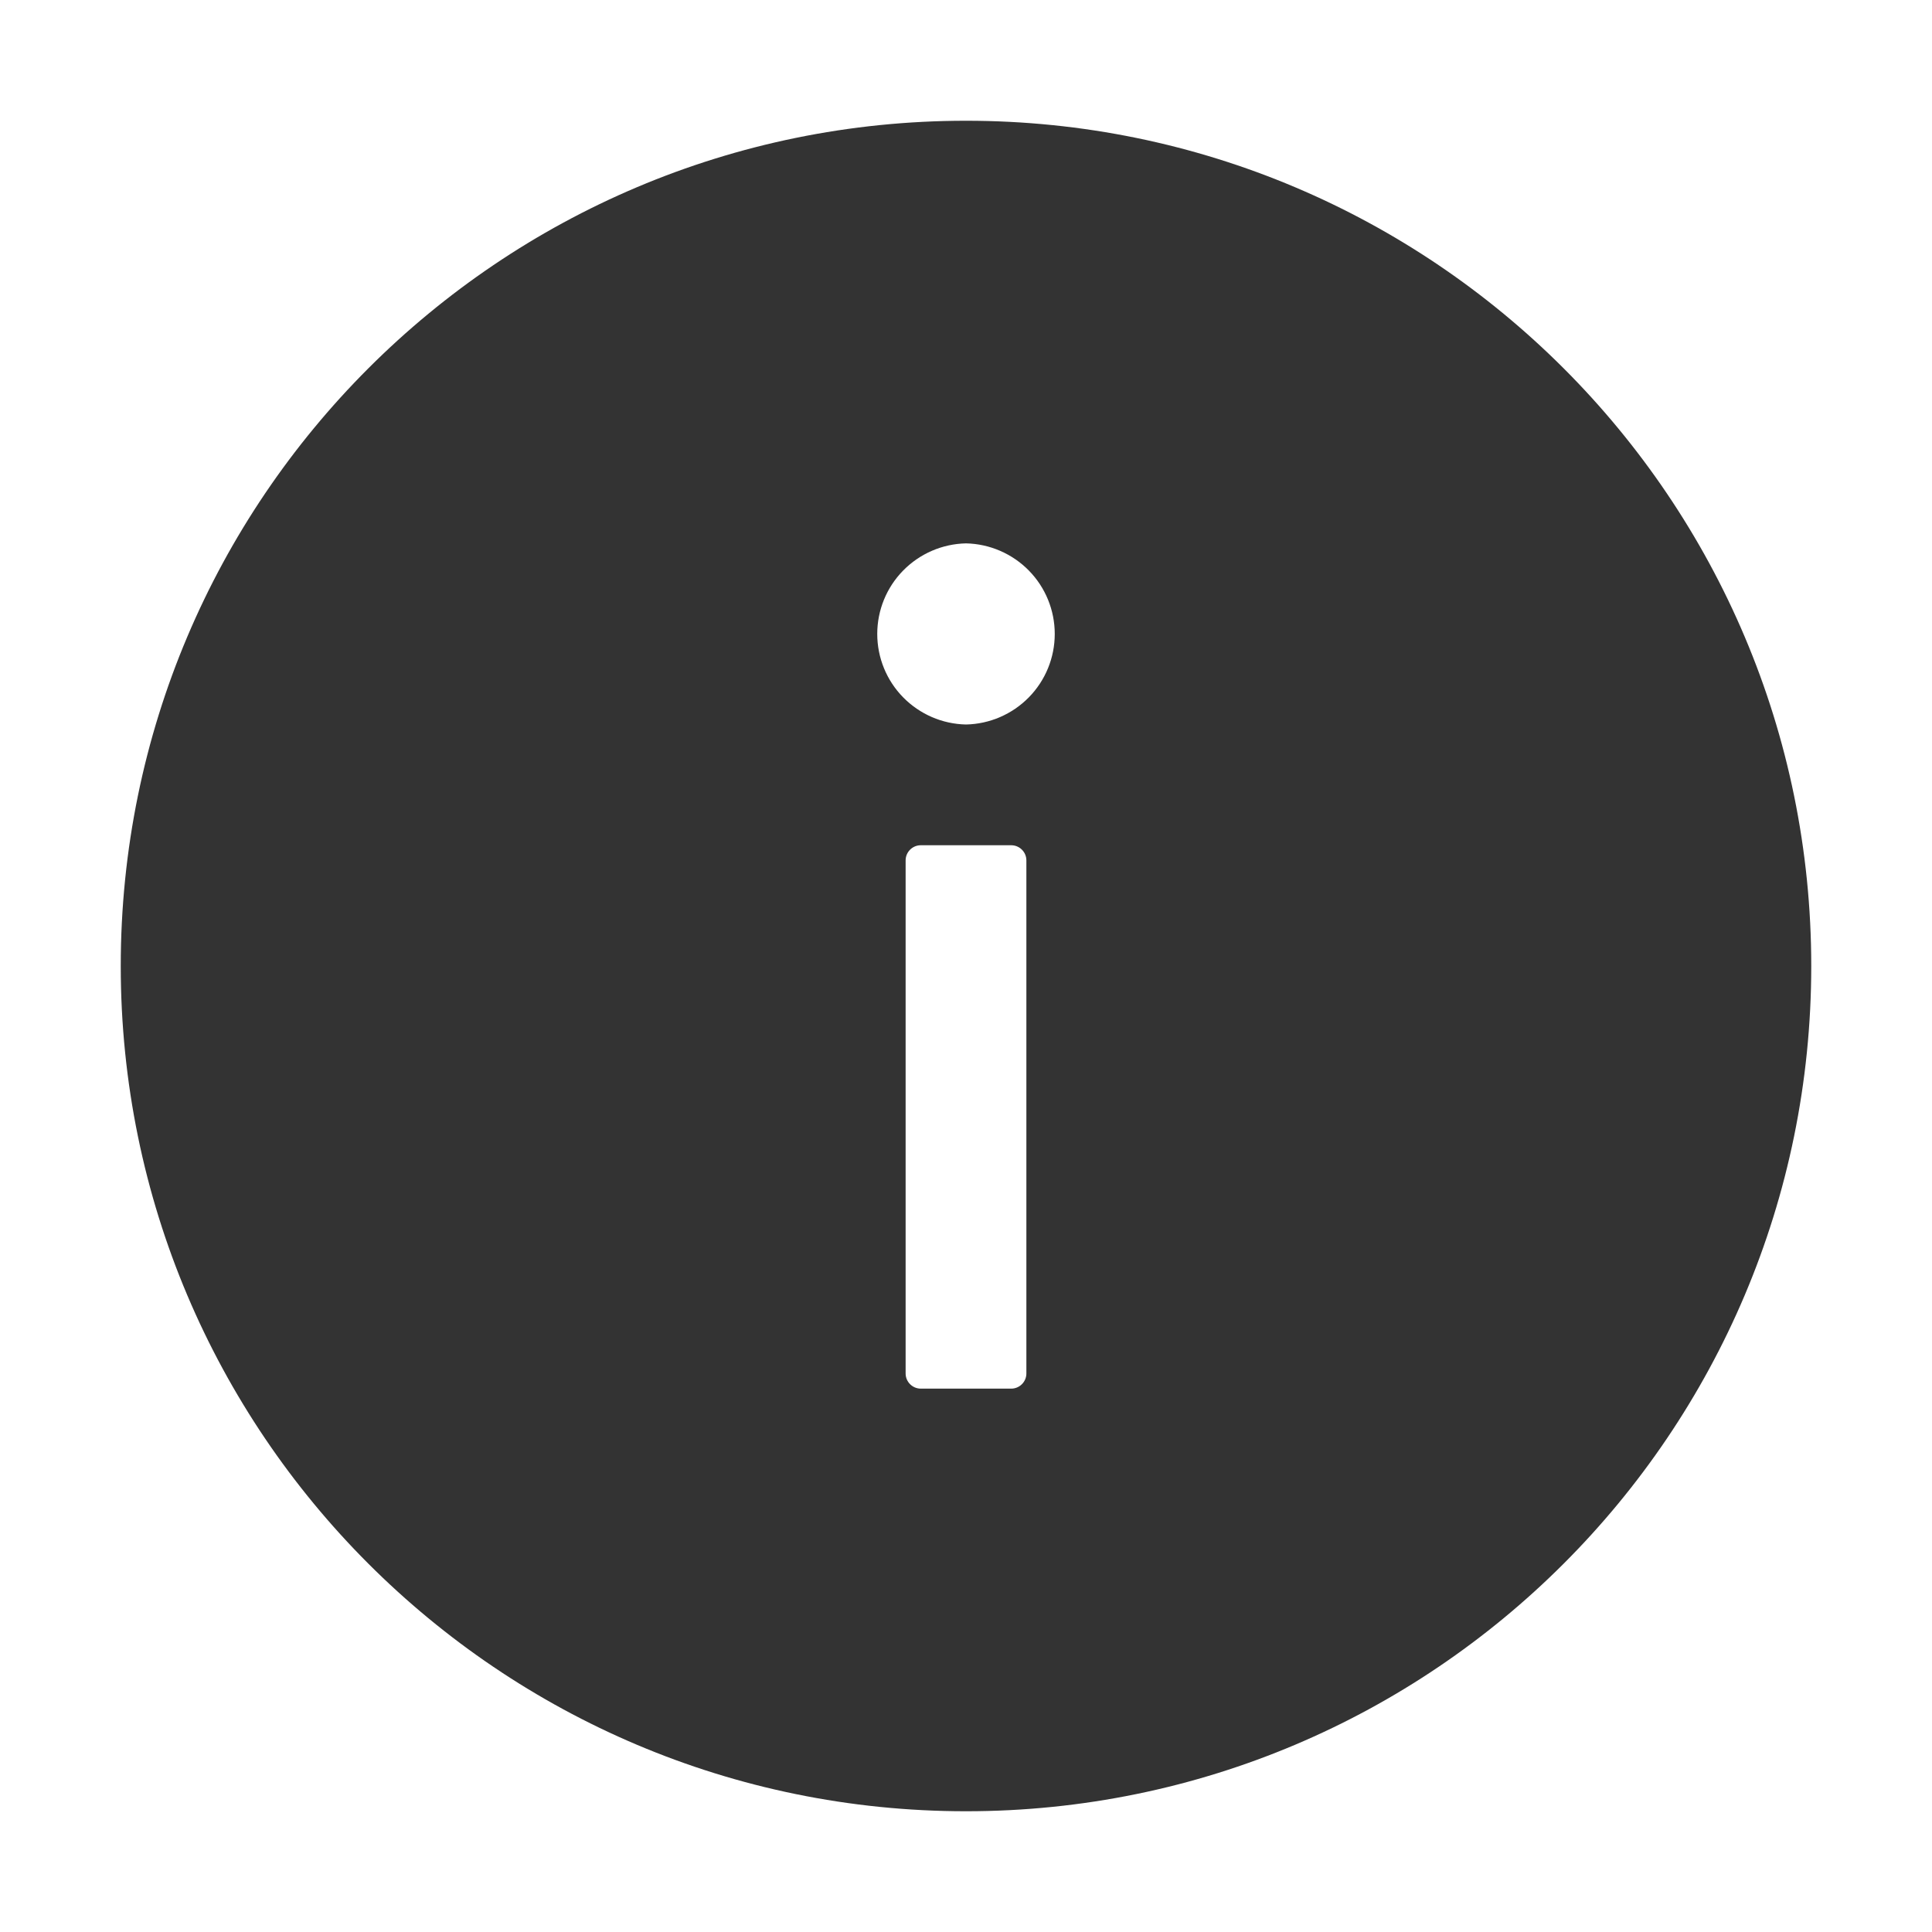
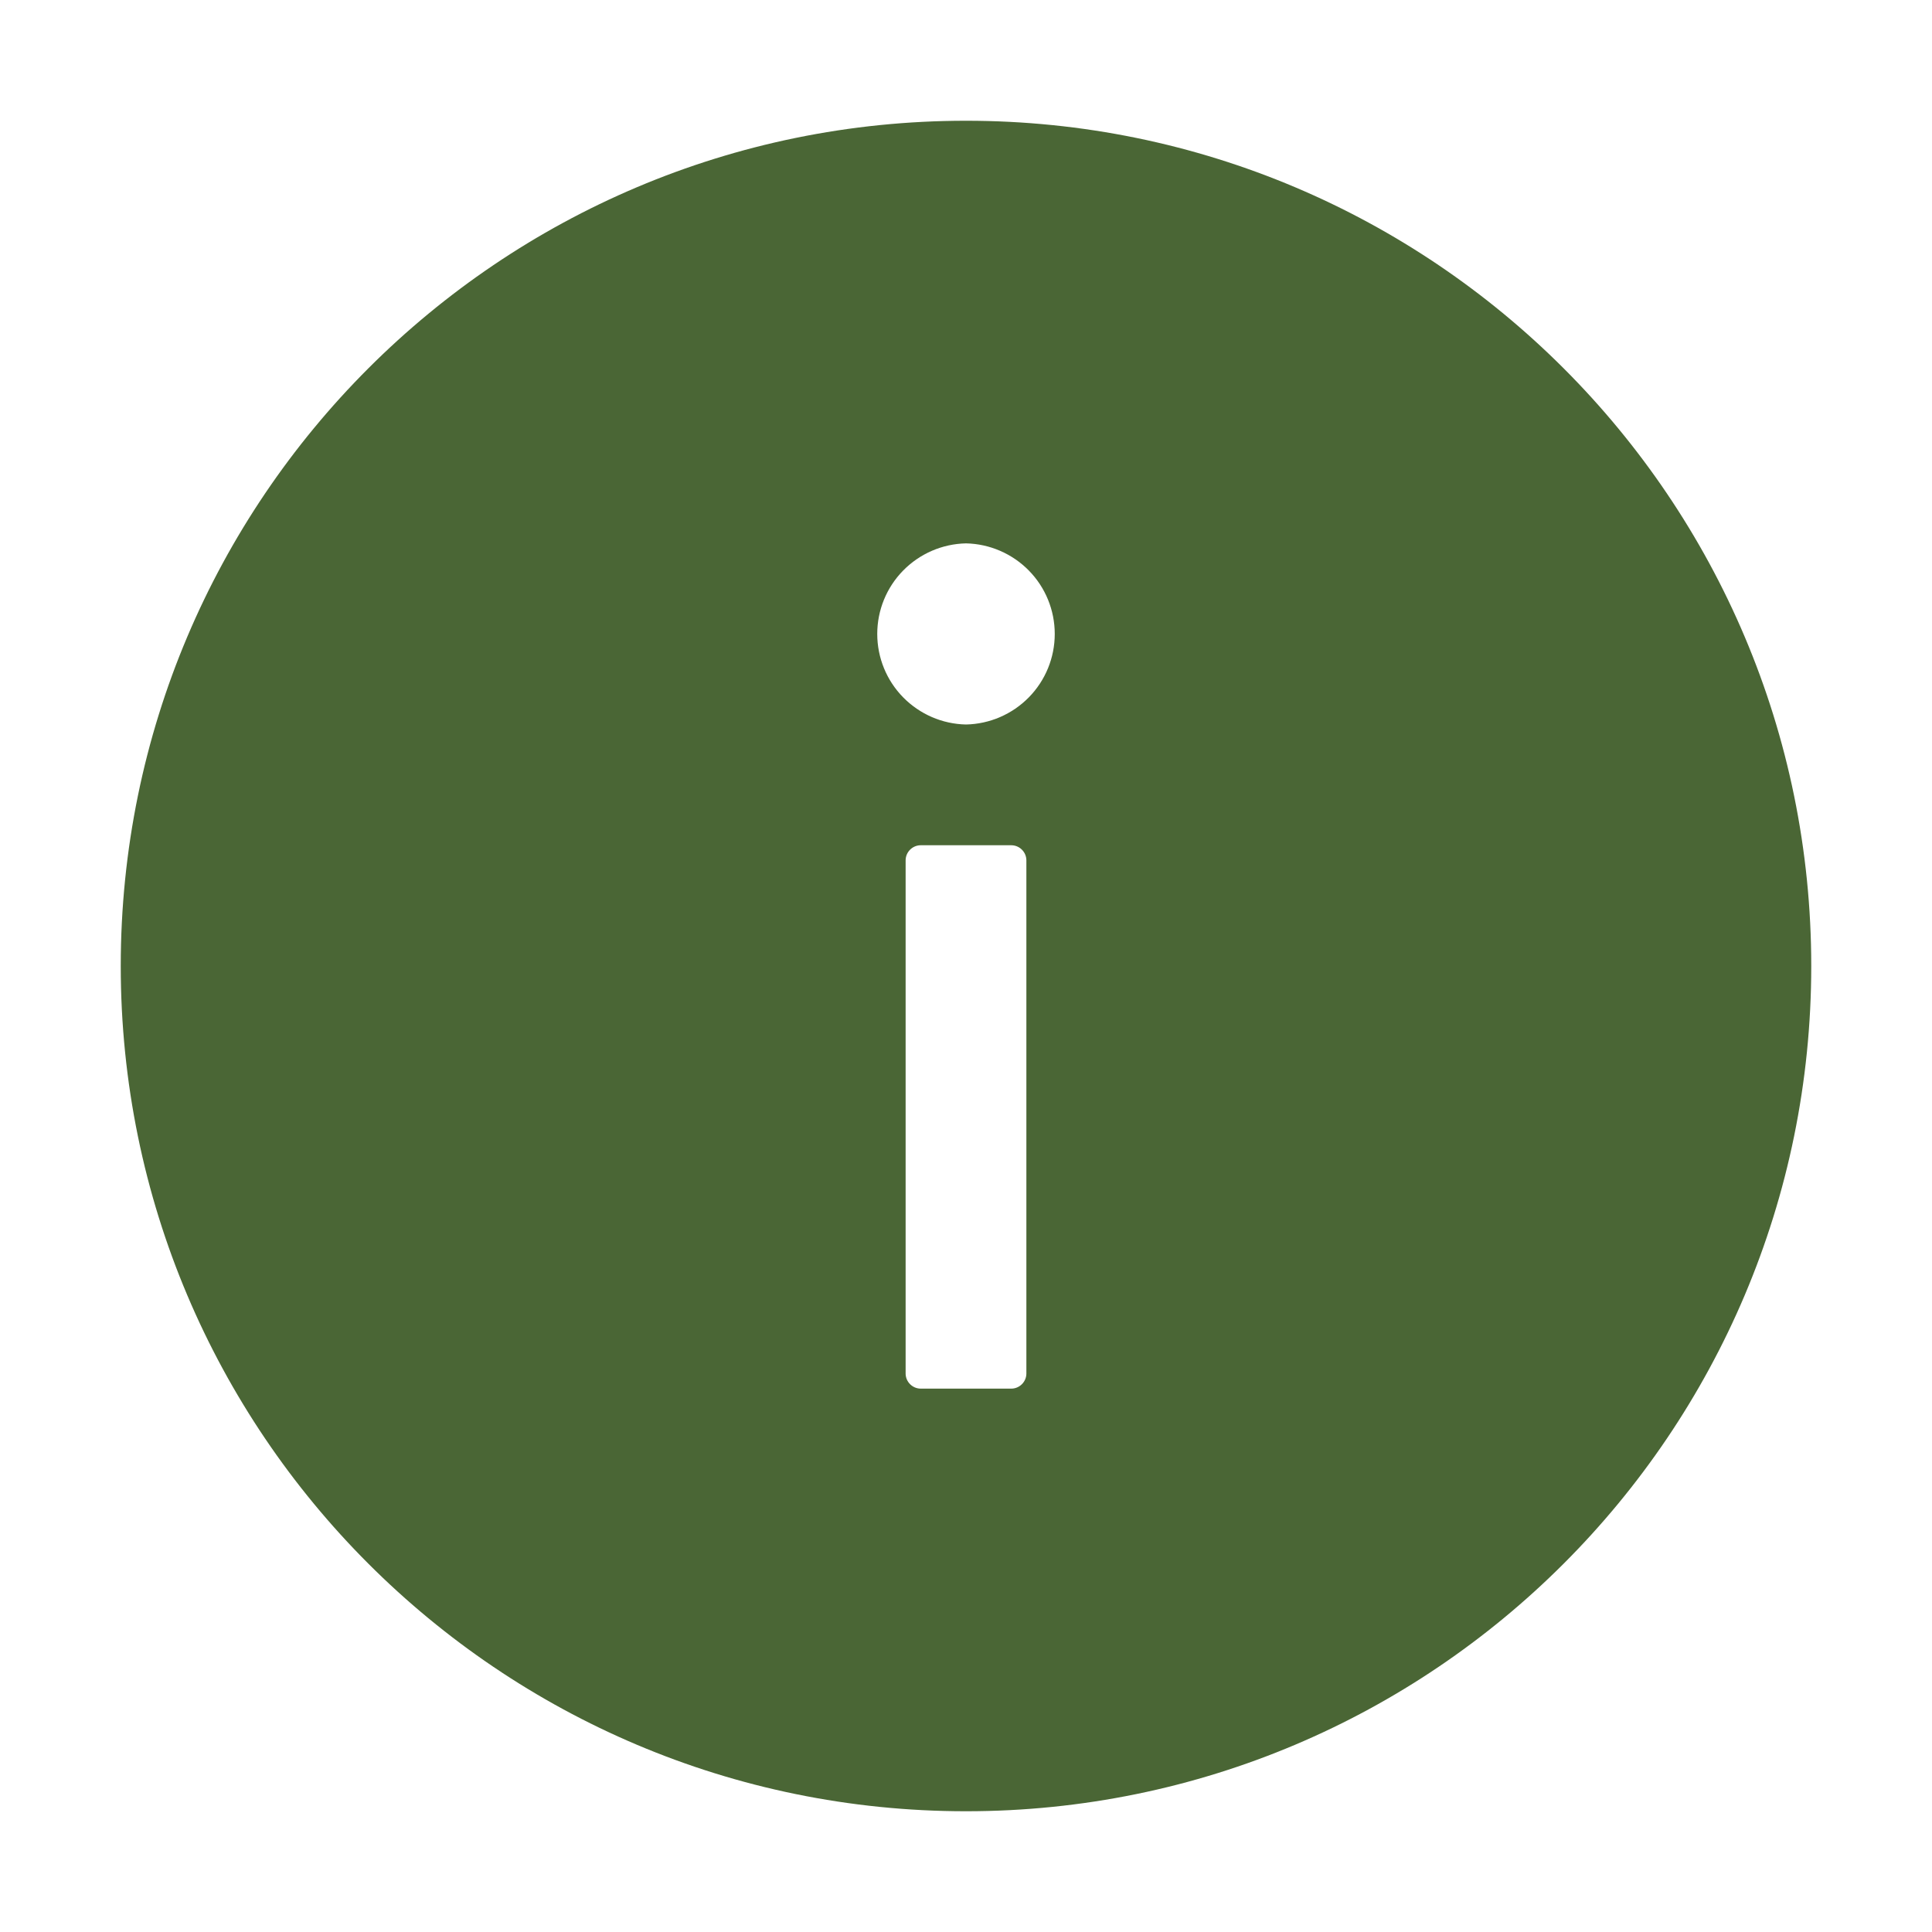
<svg xmlns="http://www.w3.org/2000/svg" width="32" height="32" viewBox="0 0 32 32" fill="none">
-   <path d="M16 2C8.269 2 2 8.269 2 16C2 23.731 8.269 30 16 30C23.731 30 30 23.731 30 16C30 8.269 23.731 2 16 2ZM17 22.75C17 22.887 16.887 23 16.75 23H15.25C15.113 23 15 22.887 15 22.75V14.25C15 14.113 15.113 14 15.25 14H16.75C16.887 14 17 14.113 17 14.25V22.75ZM16 12C15.607 11.992 15.234 11.83 14.959 11.55C14.684 11.27 14.53 10.893 14.53 10.5C14.53 10.107 14.684 9.73 14.959 9.45C15.234 9.17 15.607 9.008 16 9C16.392 9.008 16.766 9.17 17.041 9.45C17.316 9.73 17.47 10.107 17.47 10.5C17.47 10.893 17.316 11.27 17.041 11.55C16.766 11.83 16.392 11.992 16 12Z" fill="#333333" />
+   <path d="M16 2C8.269 2 2 8.269 2 16C2 23.731 8.269 30 16 30C23.731 30 30 23.731 30 16C30 8.269 23.731 2 16 2ZM17 22.75C17 22.887 16.887 23 16.75 23H15.25C15.113 23 15 22.887 15 22.75V14.25C15 14.113 15.113 14 15.25 14H16.75C16.887 14 17 14.113 17 14.25V22.75ZM16 12C15.607 11.992 15.234 11.83 14.959 11.55C14.684 11.27 14.53 10.893 14.53 10.5C14.53 10.107 14.684 9.73 14.959 9.45C15.234 9.17 15.607 9.008 16 9C16.392 9.008 16.766 9.17 17.041 9.45C17.316 9.73 17.47 10.107 17.47 10.5C17.47 10.893 17.316 11.27 17.041 11.55C16.766 11.83 16.392 11.992 16 12Z" fill="#4A6635" />
</svg>
